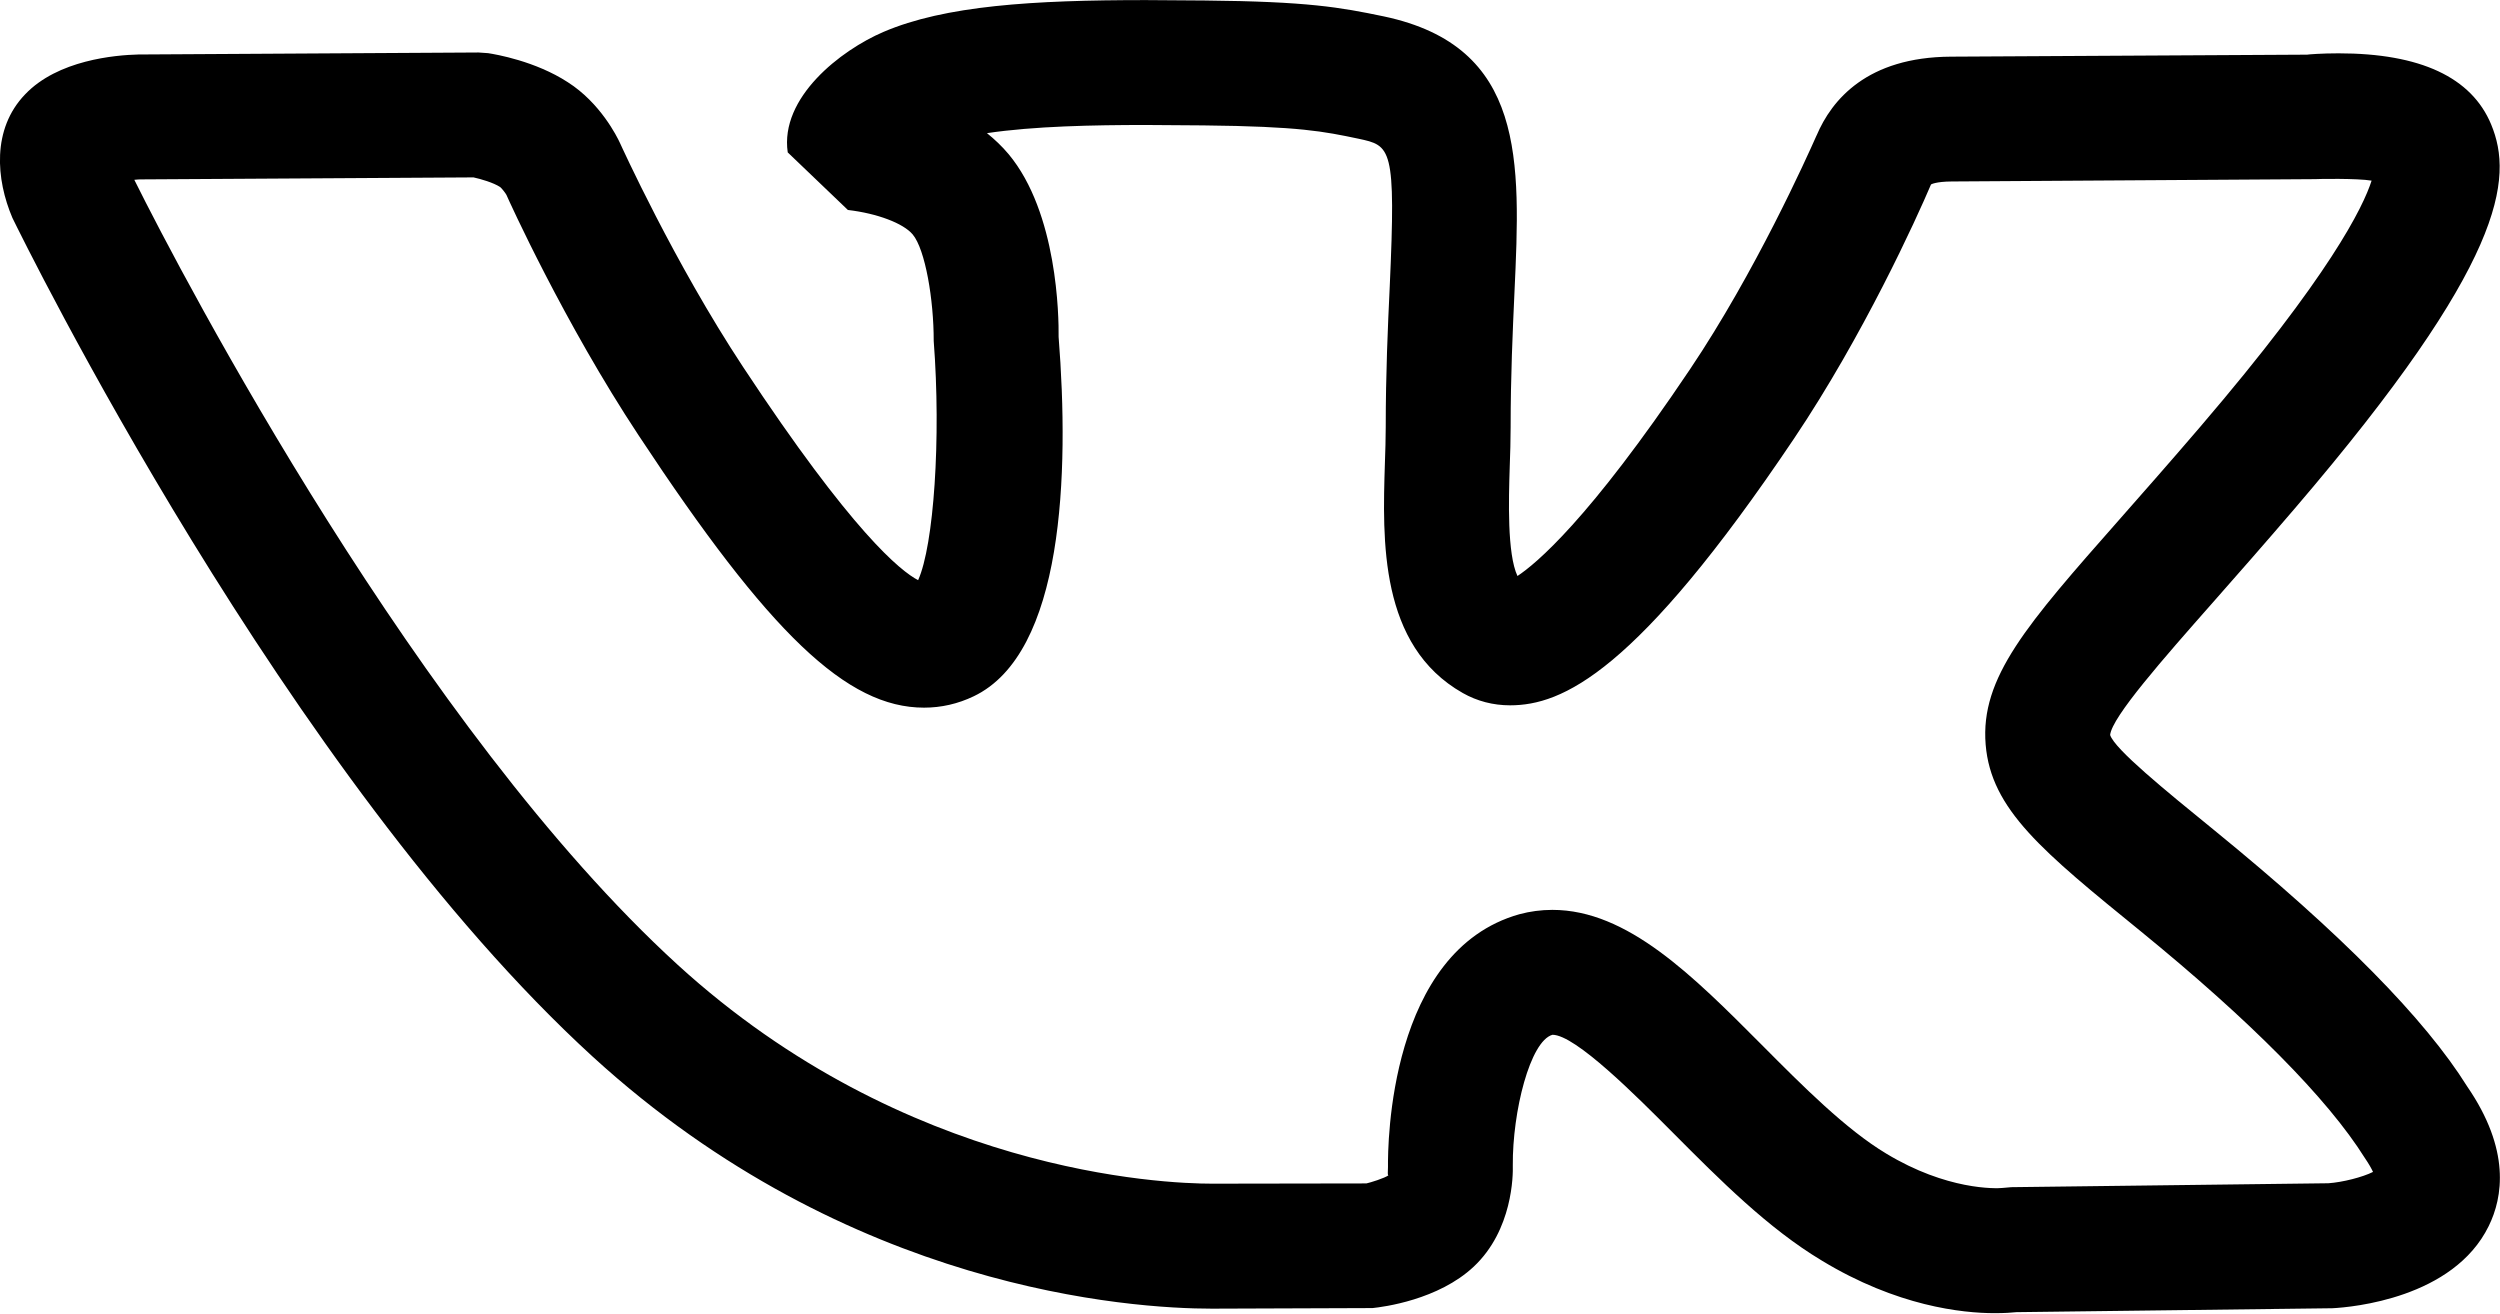
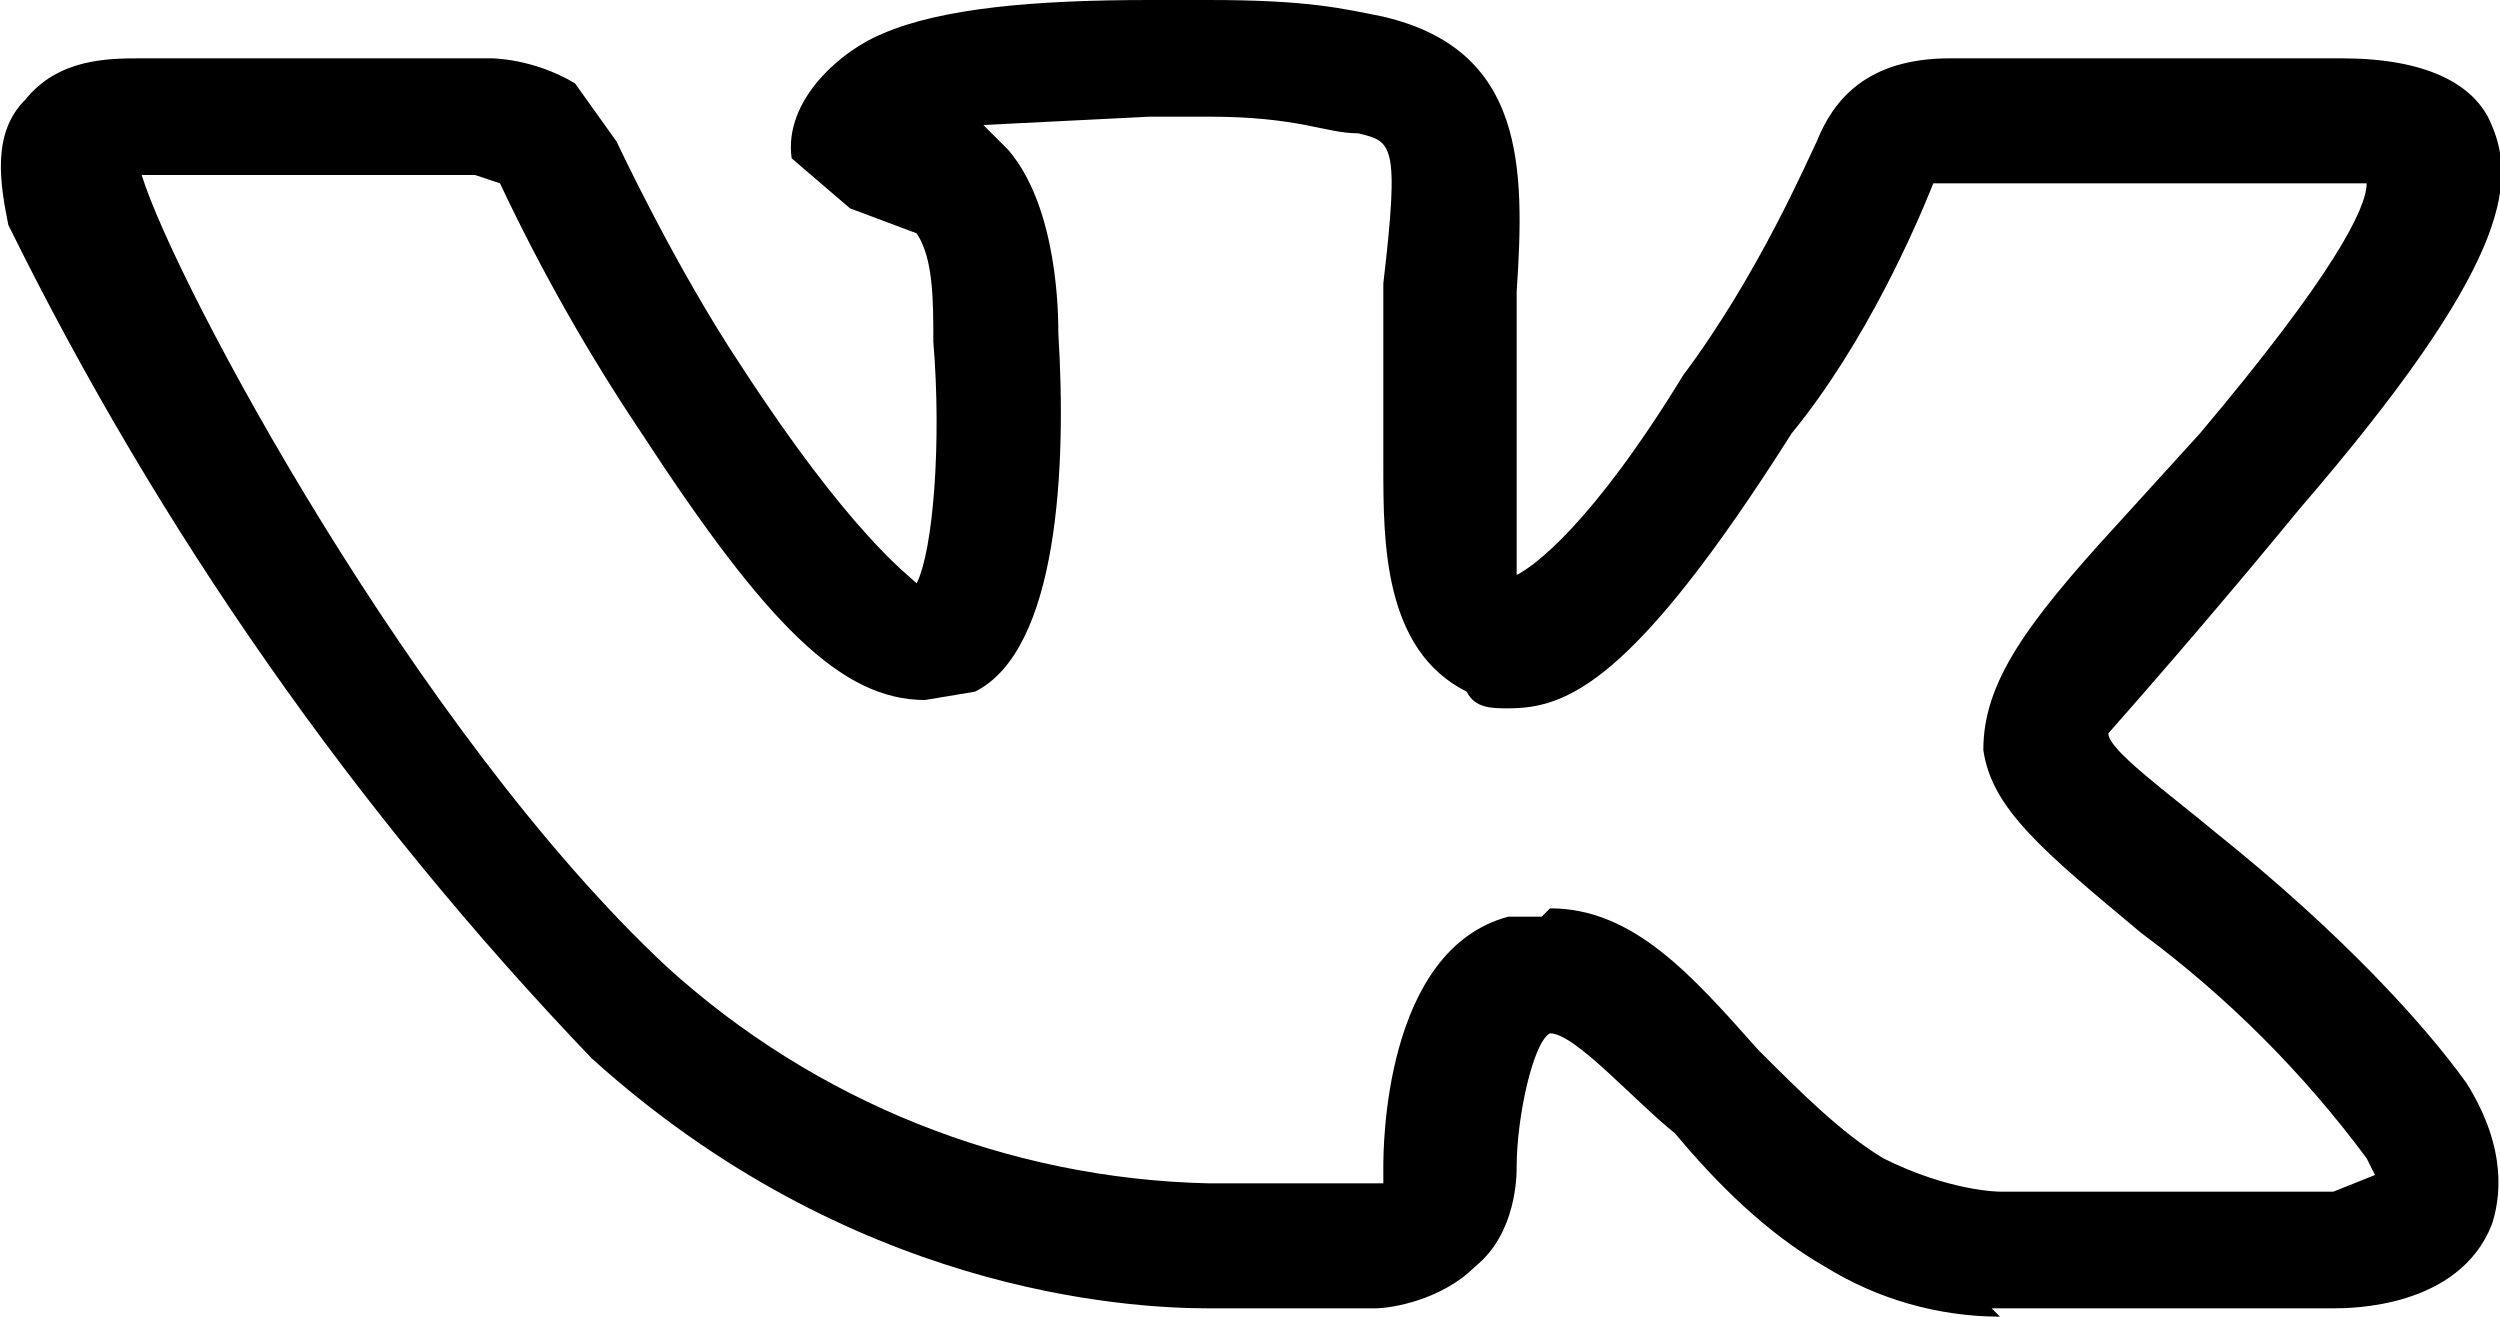
- <svg xmlns="http://www.w3.org/2000/svg" version="1.1" id="Layer_1" x="0px" y="0px" width="30.004px" height="15.761px" viewBox="3.007 11.628 30.004 15.761" enable-background="new 3.007 11.628 30.004 15.761" xml:space="preserve">
-   <g>
-     <path d="M26.945,27.388c-0.386,0-1.17-0.082-2.075-0.632c-0.642-0.385-1.223-0.968-1.784-1.532     c-0.438-0.44-1.171-1.177-1.447-1.177c-0.268,0.075-0.481,0.921-0.476,1.569c0.004,0.113-0.001,0.774-0.468,1.213     c-0.425,0.4-1.088,0.485-1.216,0.498l-1.926,0.007c-0.967,0-4.358-0.218-7.429-3.021c-3.674-3.358-6.835-9.798-6.968-10.07     c-0.197-0.462-0.248-1.066,0.152-1.482c0.392-0.413,1.081-0.472,1.359-0.479l4.083-0.024l0.115,0.008     c0.091,0.014,0.567,0.095,0.957,0.349c0.388,0.247,0.59,0.651,0.626,0.73c0.01,0.021,0.649,1.432,1.475,2.684     c1.312,1.99,1.896,2.455,2.103,2.562c0.188-0.417,0.277-1.7,0.187-2.871c0.001-0.493-0.101-1.098-0.252-1.278     c-0.112-0.134-0.426-0.253-0.778-0.294l-0.722-0.691c-0.096-0.658,0.635-1.226,1.149-1.446c0.737-0.316,1.792-0.382,3.147-0.382     l0.71,0.005c1.235,0.012,1.622,0.081,2.149,0.191c1.702,0.361,1.64,1.729,1.567,3.312c-0.021,0.464-0.046,1.001-0.046,1.621     c0,0.151-0.005,0.312-0.011,0.479c-0.012,0.38-0.032,1.038,0.093,1.304c0.219-0.145,0.852-0.665,2.072-2.483     c0.783-1.165,1.4-2.539,1.517-2.803l0.001-0.001c0.182-0.43,0.608-0.941,1.613-0.946l4.274-0.024     c0.012-0.003,0.172-0.016,0.377-0.016c0.98,0,1.597,0.287,1.832,0.854c0.269,0.65,0.169,1.657-2.354,4.605     c-0.37,0.432-0.697,0.804-0.982,1.127c-0.598,0.678-1.216,1.379-1.237,1.595c0.053,0.169,0.662,0.665,1.252,1.145     c1.53,1.247,2.528,2.264,3.033,3.073c0.522,0.759,0.429,1.33,0.258,1.677c-0.424,0.864-1.638,0.973-1.877,0.985l-3.79,0.047     C27.153,27.382,27.063,27.388,26.945,27.388z M21.638,22.548c0.899,0,1.682,0.786,2.511,1.618c0.497,0.5,1.011,1.016,1.496,1.307     c0.727,0.44,1.316,0.421,1.398,0.412l0.103-0.009l3.805-0.047c0.171-0.012,0.411-0.073,0.536-0.136     c-0.018-0.039-0.048-0.094-0.098-0.167c-0.449-0.718-1.388-1.659-2.686-2.718c-1.184-0.963-1.801-1.465-1.865-2.244     c-0.066-0.805,0.493-1.439,1.607-2.703c0.28-0.318,0.604-0.685,0.967-1.109c1.559-1.821,1.957-2.64,2.058-2.956     c-0.17-0.029-0.648-0.021-0.678-0.018l-4.361,0.028c-0.191,0.001-0.249,0.035-0.249,0.036c-0.176,0.414-0.812,1.812-1.644,3.05     c-1.895,2.82-2.785,3.2-3.407,3.201c-0.204,0-0.396-0.05-0.569-0.148c-1.003-0.569-0.963-1.834-0.934-2.757     c0.005-0.149,0.01-0.295,0.01-0.431c0-0.646,0.025-1.207,0.048-1.689c0.076-1.68,0.016-1.692-0.379-1.776     c-0.409-0.086-0.705-0.147-1.856-0.159l-0.693-0.005c-0.624,0-1.343,0.014-1.906,0.098c0.092,0.074,0.18,0.157,0.259,0.251     c0.588,0.704,0.604,1.951,0.601,2.194c0.13,1.646,0.061,3.796-1.018,4.313c-0.191,0.092-0.392,0.137-0.597,0.137     c-0.926,0-1.854-0.885-3.425-3.267c-0.895-1.354-1.56-2.824-1.587-2.887c-0.011-0.021-0.054-0.077-0.075-0.094     c-0.083-0.054-0.233-0.097-0.32-0.116l-4.001,0.024c-0.021,0.001-0.045,0.002-0.07,0.005c0.591,1.189,3.426,6.592,6.519,9.419     c2.74,2.502,5.826,2.629,6.417,2.629l1.851-0.003c0.046-0.01,0.218-0.062,0.269-0.1c-0.019,0.018-0.01-0.053-0.01-0.097     c-0.003-0.265,0.012-2.595,1.578-3.034C21.369,22.566,21.502,22.548,21.638,22.548z" />
-   </g>
+ <svg xmlns="http://www.w3.org/2000/svg" width="30" height="15.8" viewBox="3 11.6 30 15.8">
+   <path d="M27 27.4a4 4 0 0 1-2.1-.6c-.7-.4-1.3-1-1.8-1.6-.5-.4-1.2-1.2-1.5-1.2-.2.1-.4 1-.4 1.6 0 .1 0 .8-.5 1.2-.4.4-1 .5-1.2.5h-2c-1 0-4.3-.2-7.4-3a40.1 40.1 0 0 1-7-10c-.1-.5-.2-1.1.2-1.5.4-.5 1-.5 1.4-.5h4.2s.5 0 1 .3l.5.7s.7 1.5 1.5 2.7c1.3 2 2 2.5 2.1 2.6.2-.4.3-1.7.2-2.9 0-.5 0-1-.2-1.3l-.8-.3-.7-.6c-.1-.7.6-1.3 1.1-1.5.7-.3 1.8-.4 3.2-.4h.7c1.2 0 1.6.1 2.1.2 1.7.4 1.7 1.8 1.6 3.3V18.5c.2-.1.9-.6 2-2.4.9-1.2 1.5-2.6 1.6-2.8.2-.5.6-1 1.6-1h4.7c1 0 1.6.3 1.8.8.3.7.2 1.7-2.3 4.6a98.6 98.6 0 0 1-2.3 2.7c0 .2.7.7 1.3 1.2 1.5 1.2 2.5 2.3 3 3 .5.8.4 1.4.3 1.7-.4 1-1.7 1-1.9 1h-3.8-.3zm-5.4-4.9c1 0 1.7.8 2.5 1.7.5.5 1 1 1.5 1.3.8.4 1.4.4 1.4.4h4l.5-.2-.1-.2a13 13 0 0 0-2.7-2.7c-1.2-1-1.8-1.5-1.9-2.2 0-.8.5-1.5 1.6-2.7l1-1.1c1.6-1.9 2-2.7 2-3h-5.2c-.2.5-.8 1.9-1.7 3-1.9 3-2.7 3.3-3.4 3.3-.2 0-.4 0-.5-.2-1-.5-1-1.8-1-2.7v-.4V15c.2-1.7.1-1.7-.3-1.8-.4 0-.7-.2-1.8-.2h-.7l-2 .1.3.3c.6.7.6 2 .6 2.2.1 1.6 0 3.8-1 4.3l-.6.1c-1 0-1.9-.9-3.4-3.2a22.9 22.9 0 0 1-1.7-3l-.3-.1h-4C5.1 15 8 20.4 11 23.2a10 10 0 0 0 6.5 2.6h2.1v-.2c0-.2 0-2.6 1.5-3h.4z" />
</svg>
